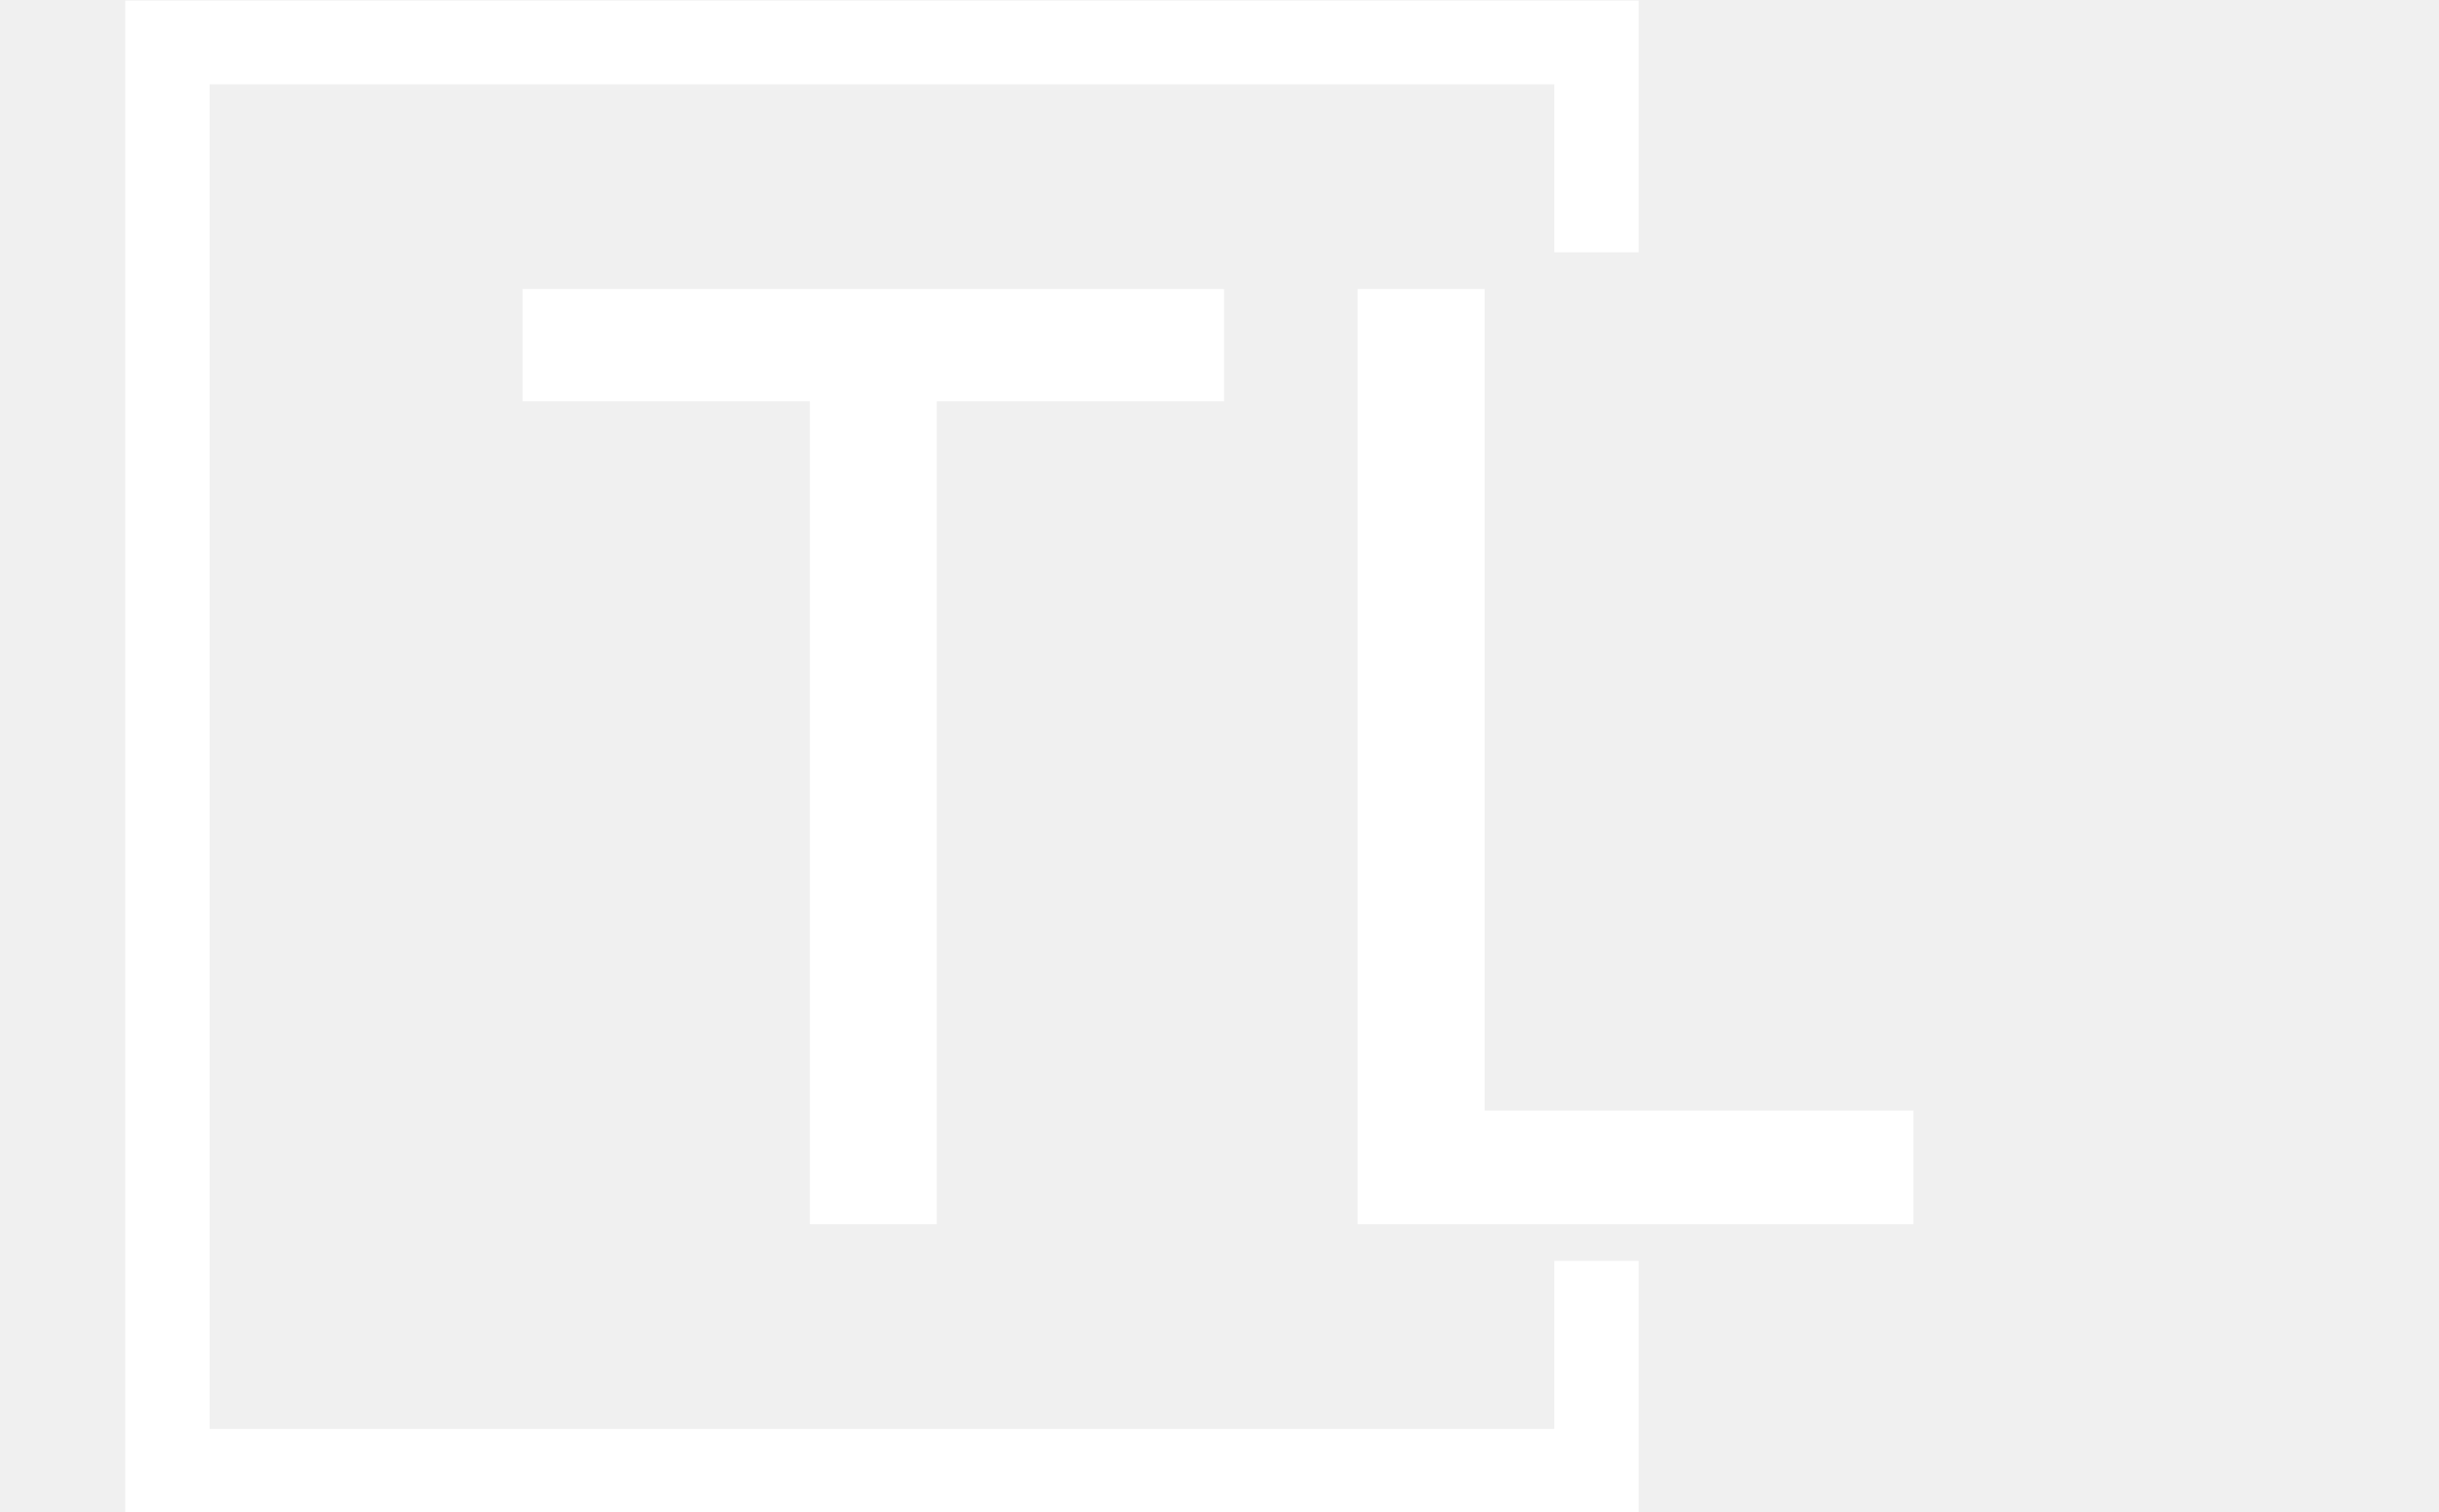
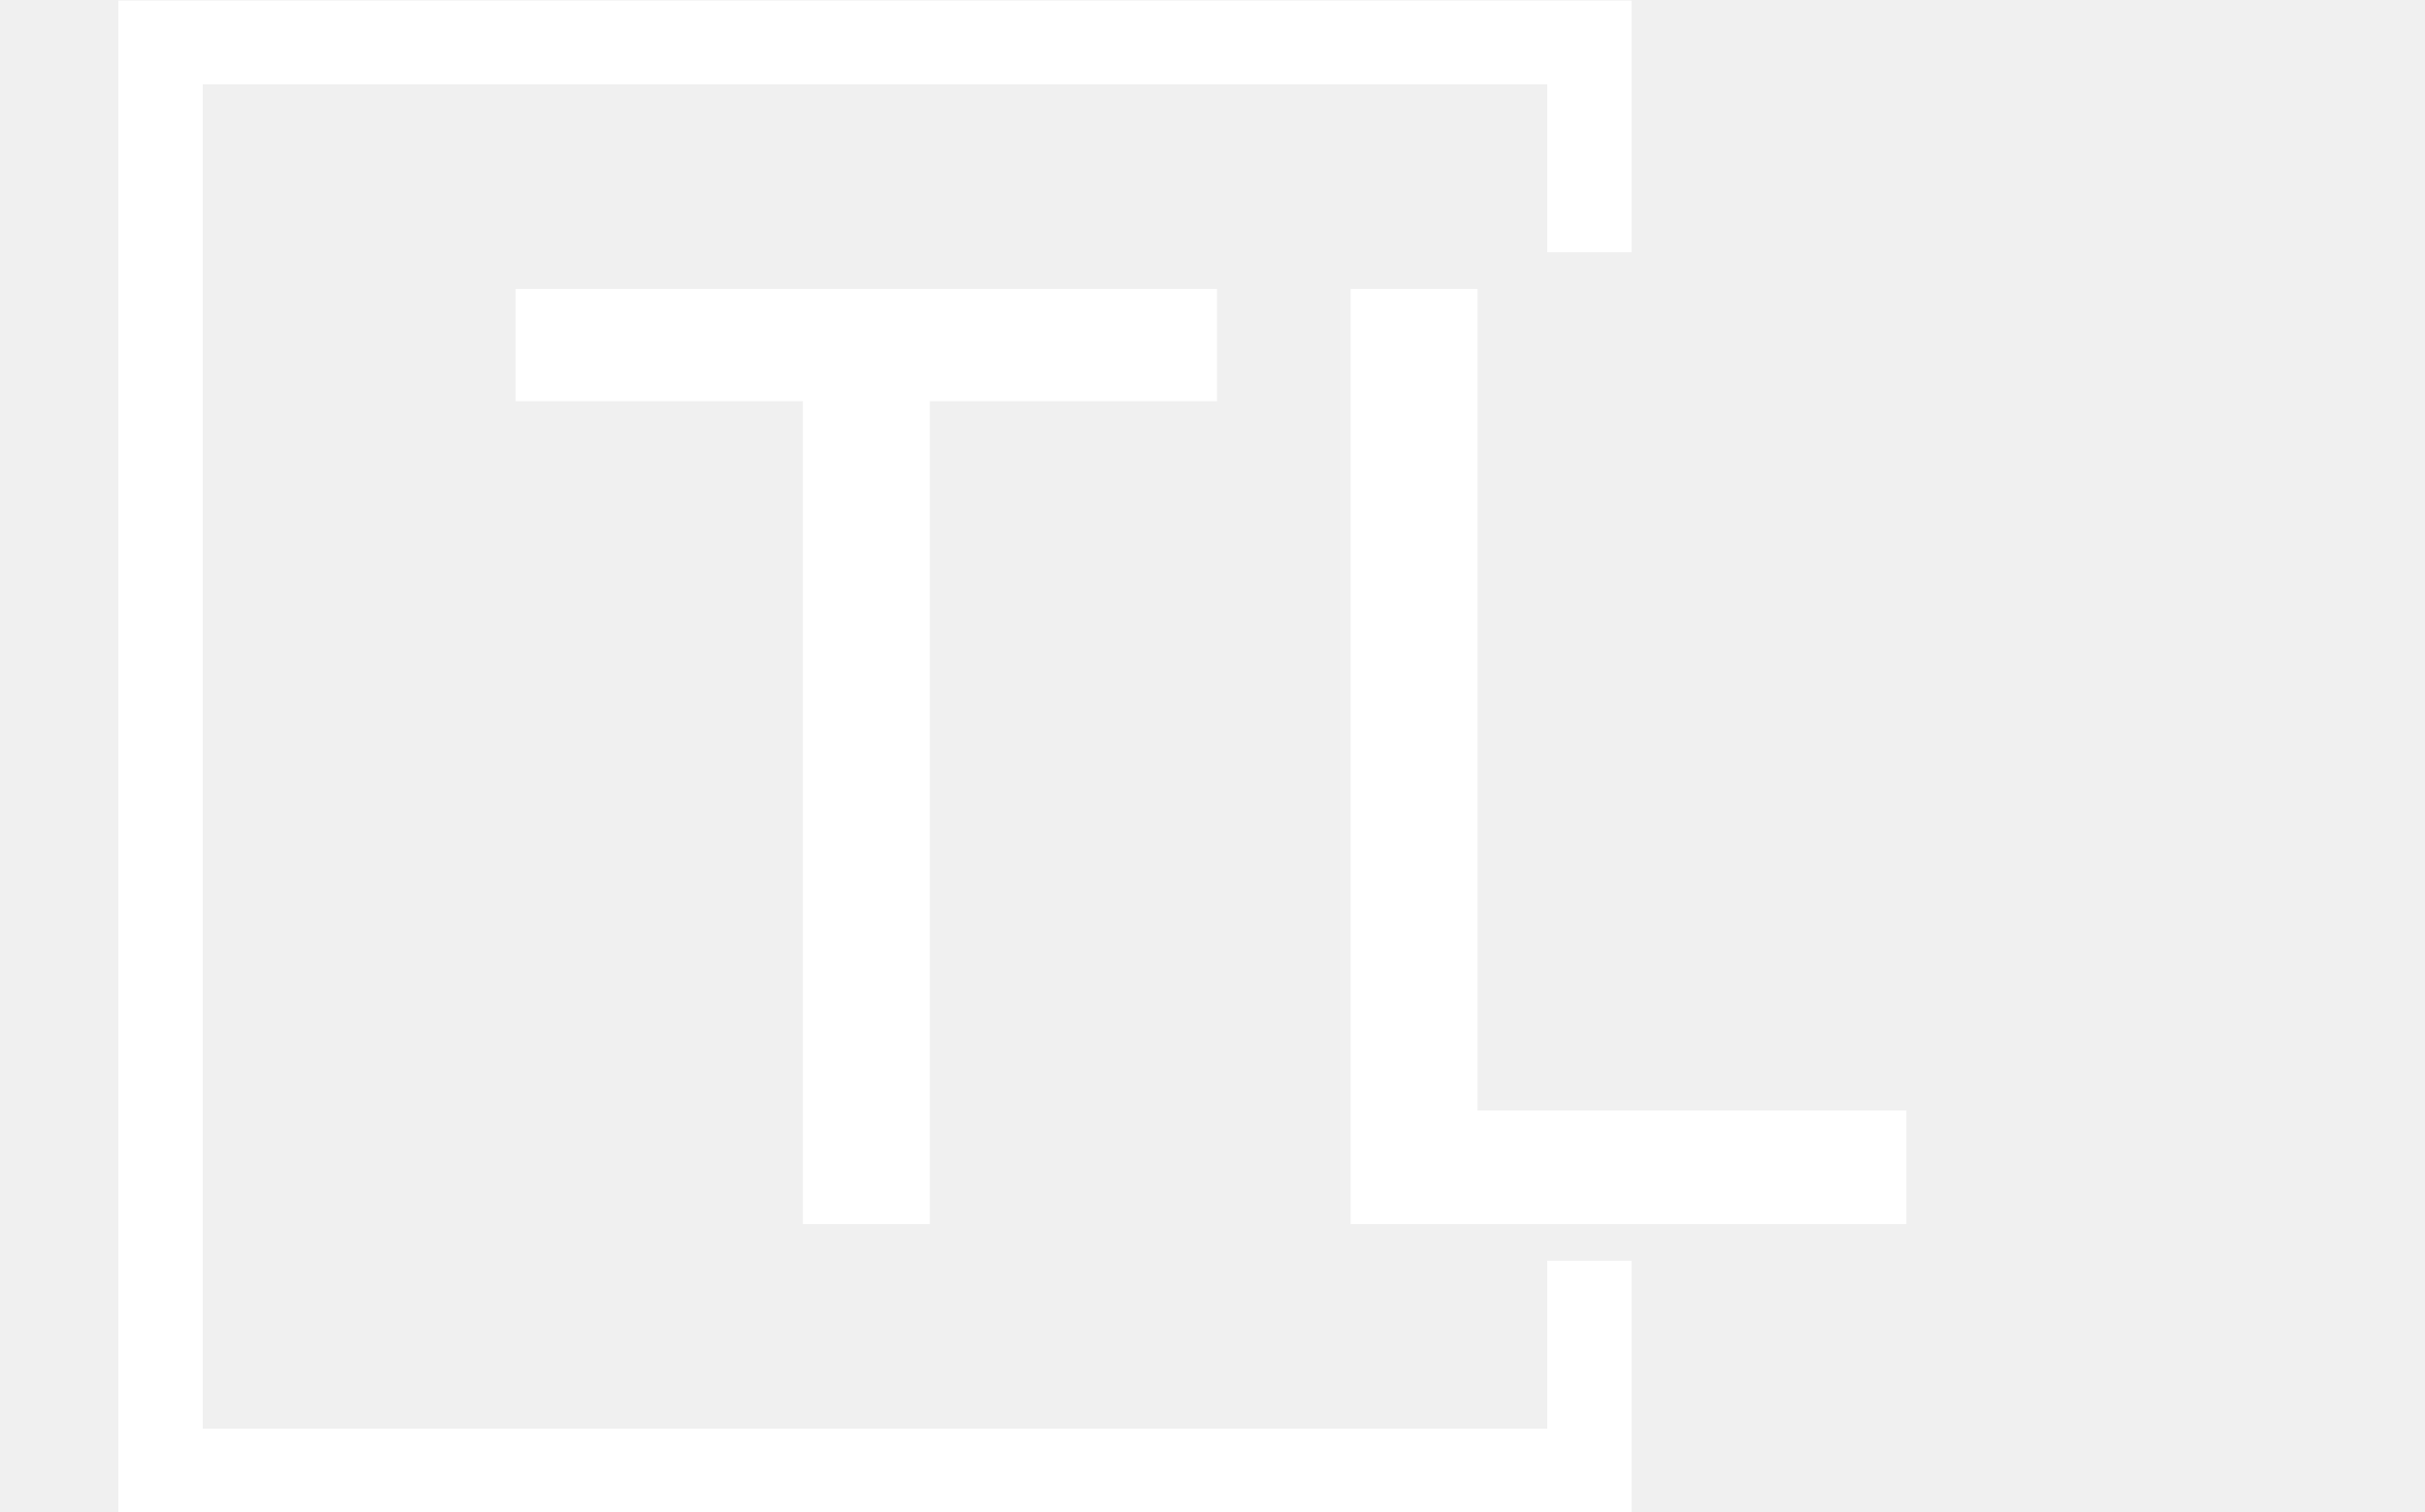
- <svg xmlns="http://www.w3.org/2000/svg" version="1.1" width="200" height="124" viewBox="0 0 2000 1247">
+ <svg xmlns="http://www.w3.org/2000/svg" version="1.1" width="2000" height="1247" viewBox="0 0 2000 1247">
  <g transform="matrix(1,0,0,1,-1.212121,0.5048583)">
    <svg viewBox="0 0 396 247" data-background-color="#000000" preserveAspectRatio="xMidYMid meet" height="1247" width="2000">
      <g id="tight-bounds" transform="matrix(1,0,0,1,0.24,-0.1)">
        <svg viewBox="0 0 395.52 247.2" height="247.2" width="395.52">
          <g>
            <svg />
          </g>
          <g>
            <svg viewBox="0 0 395.52 247.2" height="247.2" width="395.52">
              <g transform="matrix(1,0,0,1,84.16489,47.2152)">
                <svg viewBox="0 0 227.19 152.77" height="152.77" width="227.19">
                  <g>
                    <svg viewBox="0 0 227.19 152.77" height="152.77" width="227.19">
                      <g>
                        <svg viewBox="0 0 227.19 152.77" height="152.77" width="227.19">
                          <g>
                            <svg viewBox="0 0 227.19 152.77" height="152.77" width="227.19">
                              <g id="textblocktransform">
                                <svg viewBox="0 0 227.19 152.77" height="152.77" width="227.19" id="textblock">
                                  <g>
                                    <svg viewBox="0 0 227.19 152.77" height="152.77" width="227.19">
                                      <g transform="matrix(1,0,0,1,0,0)">
                                        <svg width="227.19" viewBox="0.5 -35 52.05 35" height="152.77" data-palette-color="#ffffff">
                                          <path d="M16 0L11.25 0 11.25-30.8 0.5-30.8 0.5-35 26.75-35 26.75-30.8 16-30.8 16 0ZM52.55 0L31.75 0 31.75-35 36.5-35 36.5-4.25 52.55-4.25 52.55 0Z" opacity="1" transform="matrix(1,0,0,1,0,0)" fill="#ffffff" class="wordmark-text-0" data-fill-palette-color="primary" id="text-0" />
                                        </svg>
                                      </g>
                                    </svg>
                                  </g>
                                </svg>
                              </g>
                            </svg>
                          </g>
                        </svg>
                      </g>
                    </svg>
                  </g>
                </svg>
              </g>
              <path d="M266.466 41.215L266.466 0 19.266 0 19.266 247.2 266.466 247.2 266.466 205.985 252.689 205.985 252.689 233.423 33.043 233.423 33.043 13.777 252.689 13.777 252.689 41.215Z" fill="#ffffff" stroke="transparent" data-fill-palette-color="tertiary" />
            </svg>
          </g>
          <defs />
        </svg>
        <rect width="395.52" height="247.2" fill="none" stroke="none" visibility="hidden" />
      </g>
    </svg>
  </g>
</svg>
